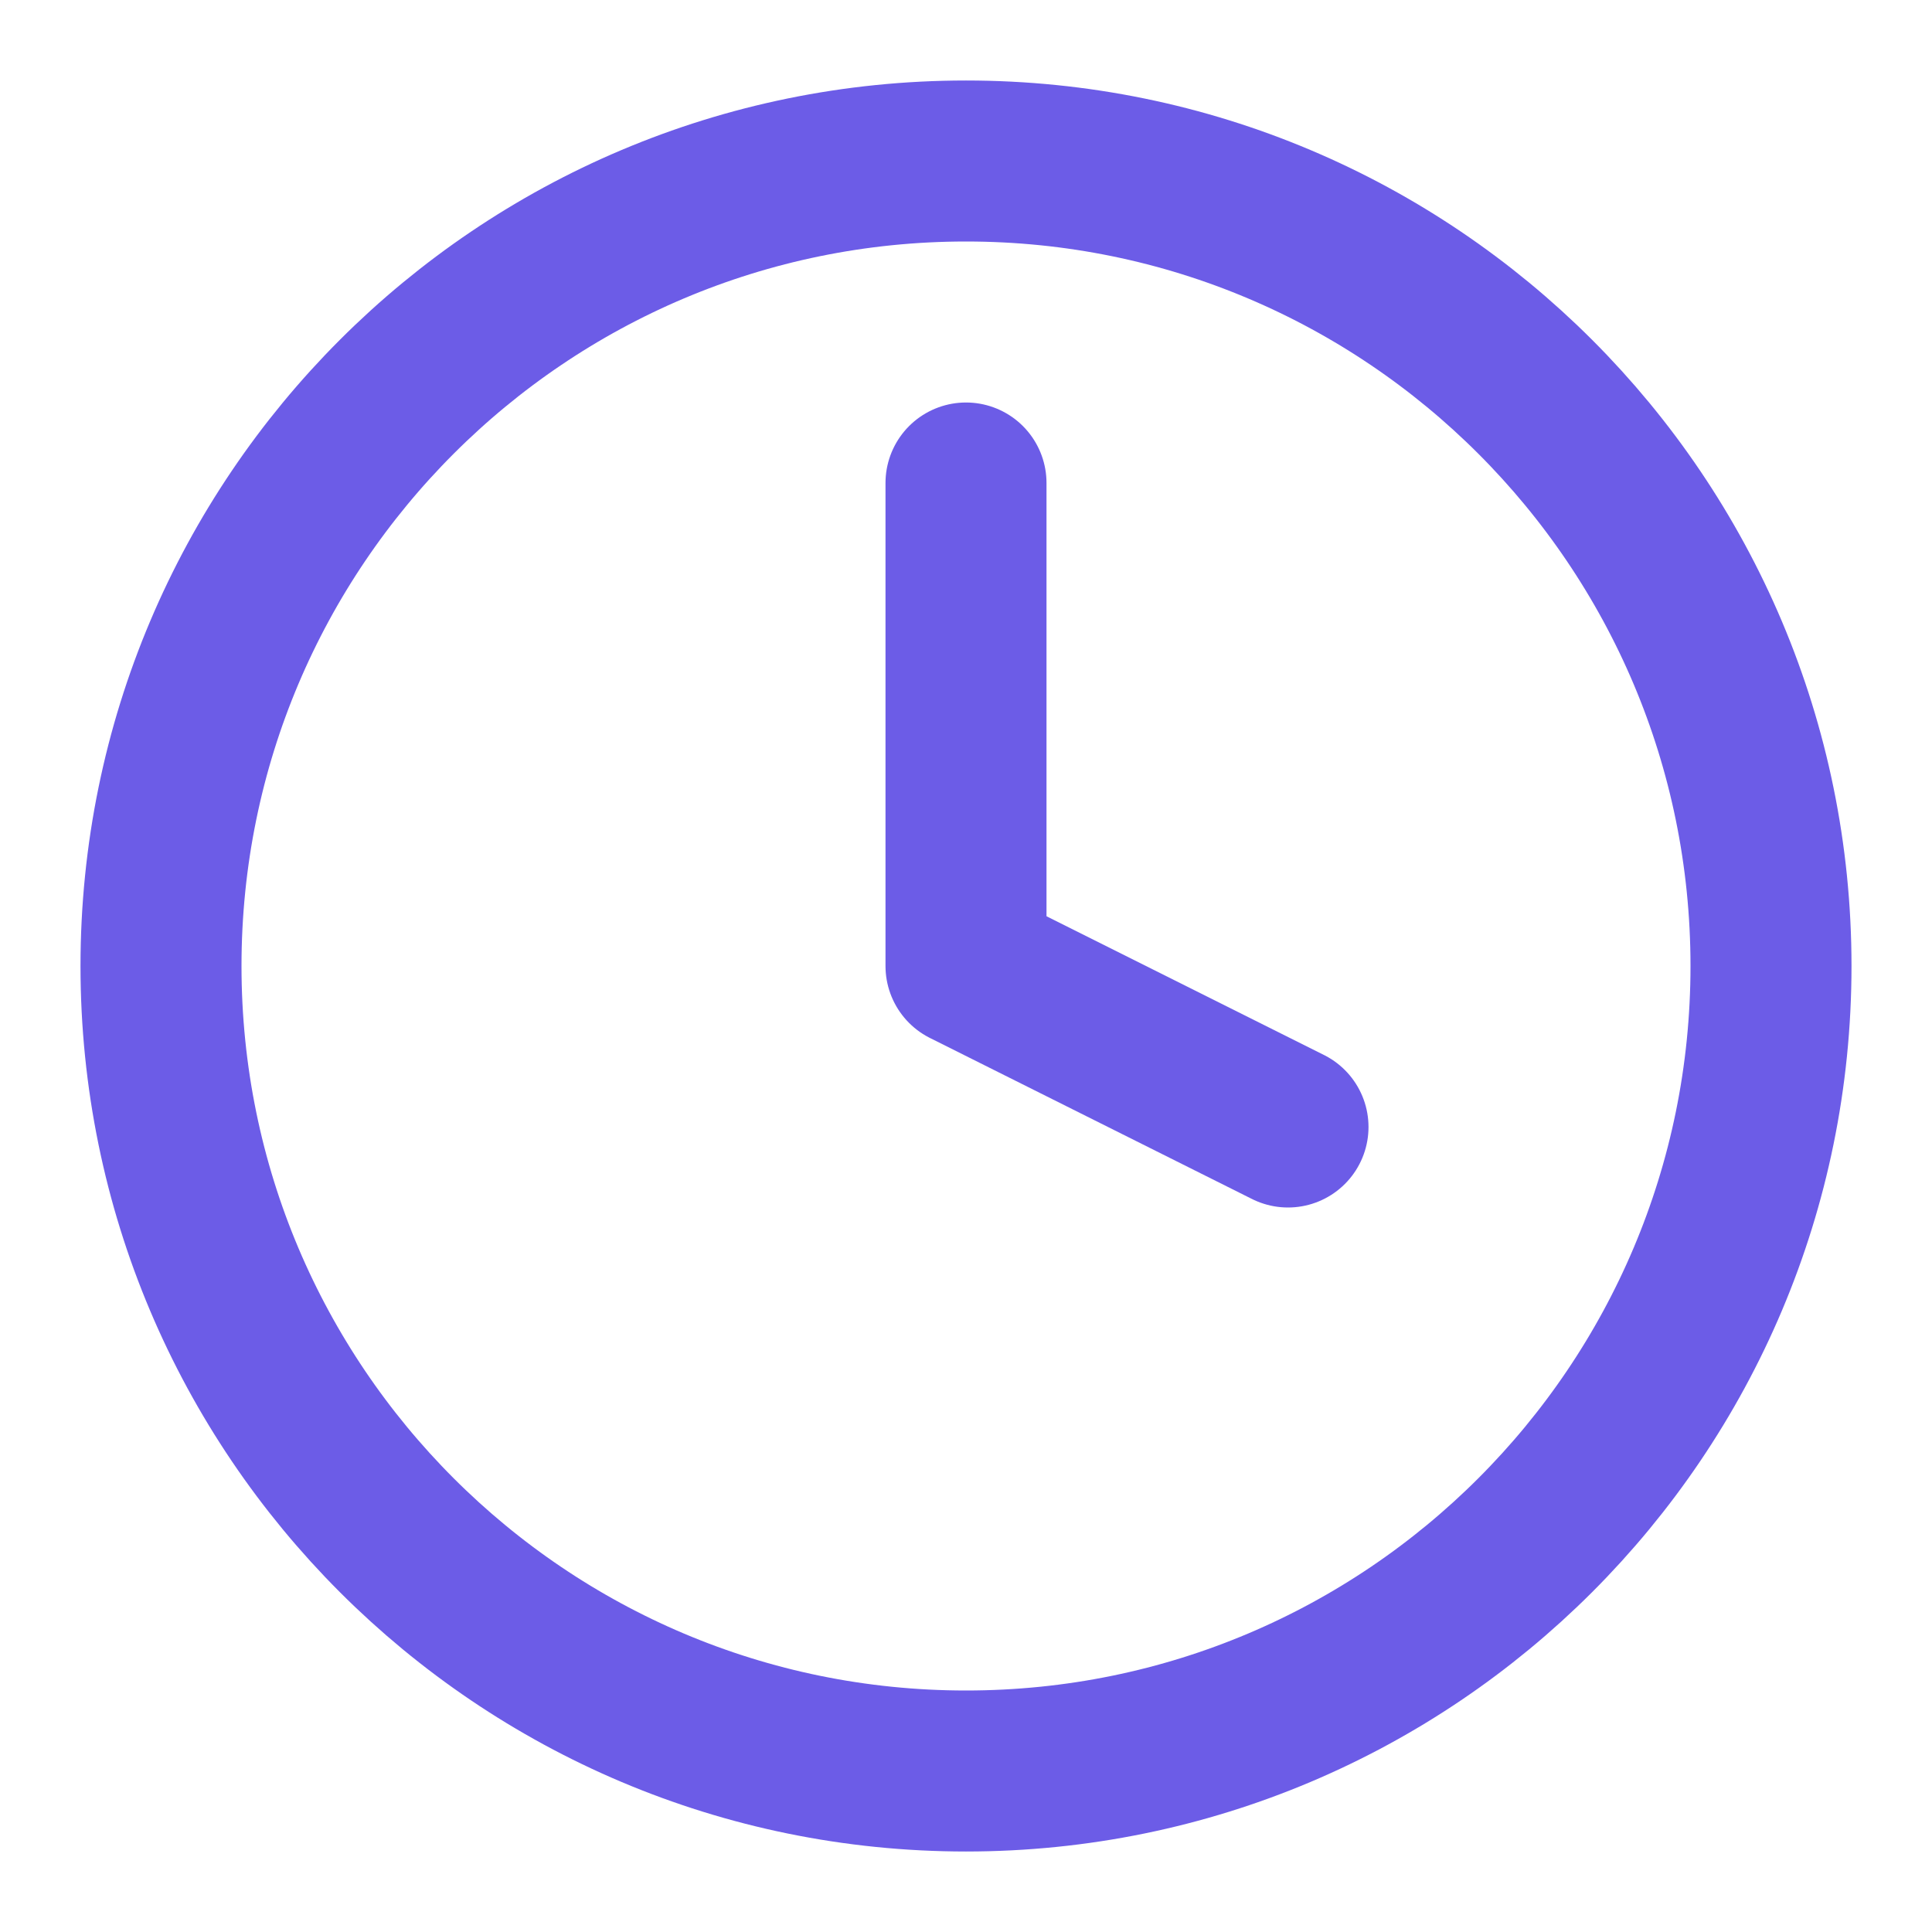
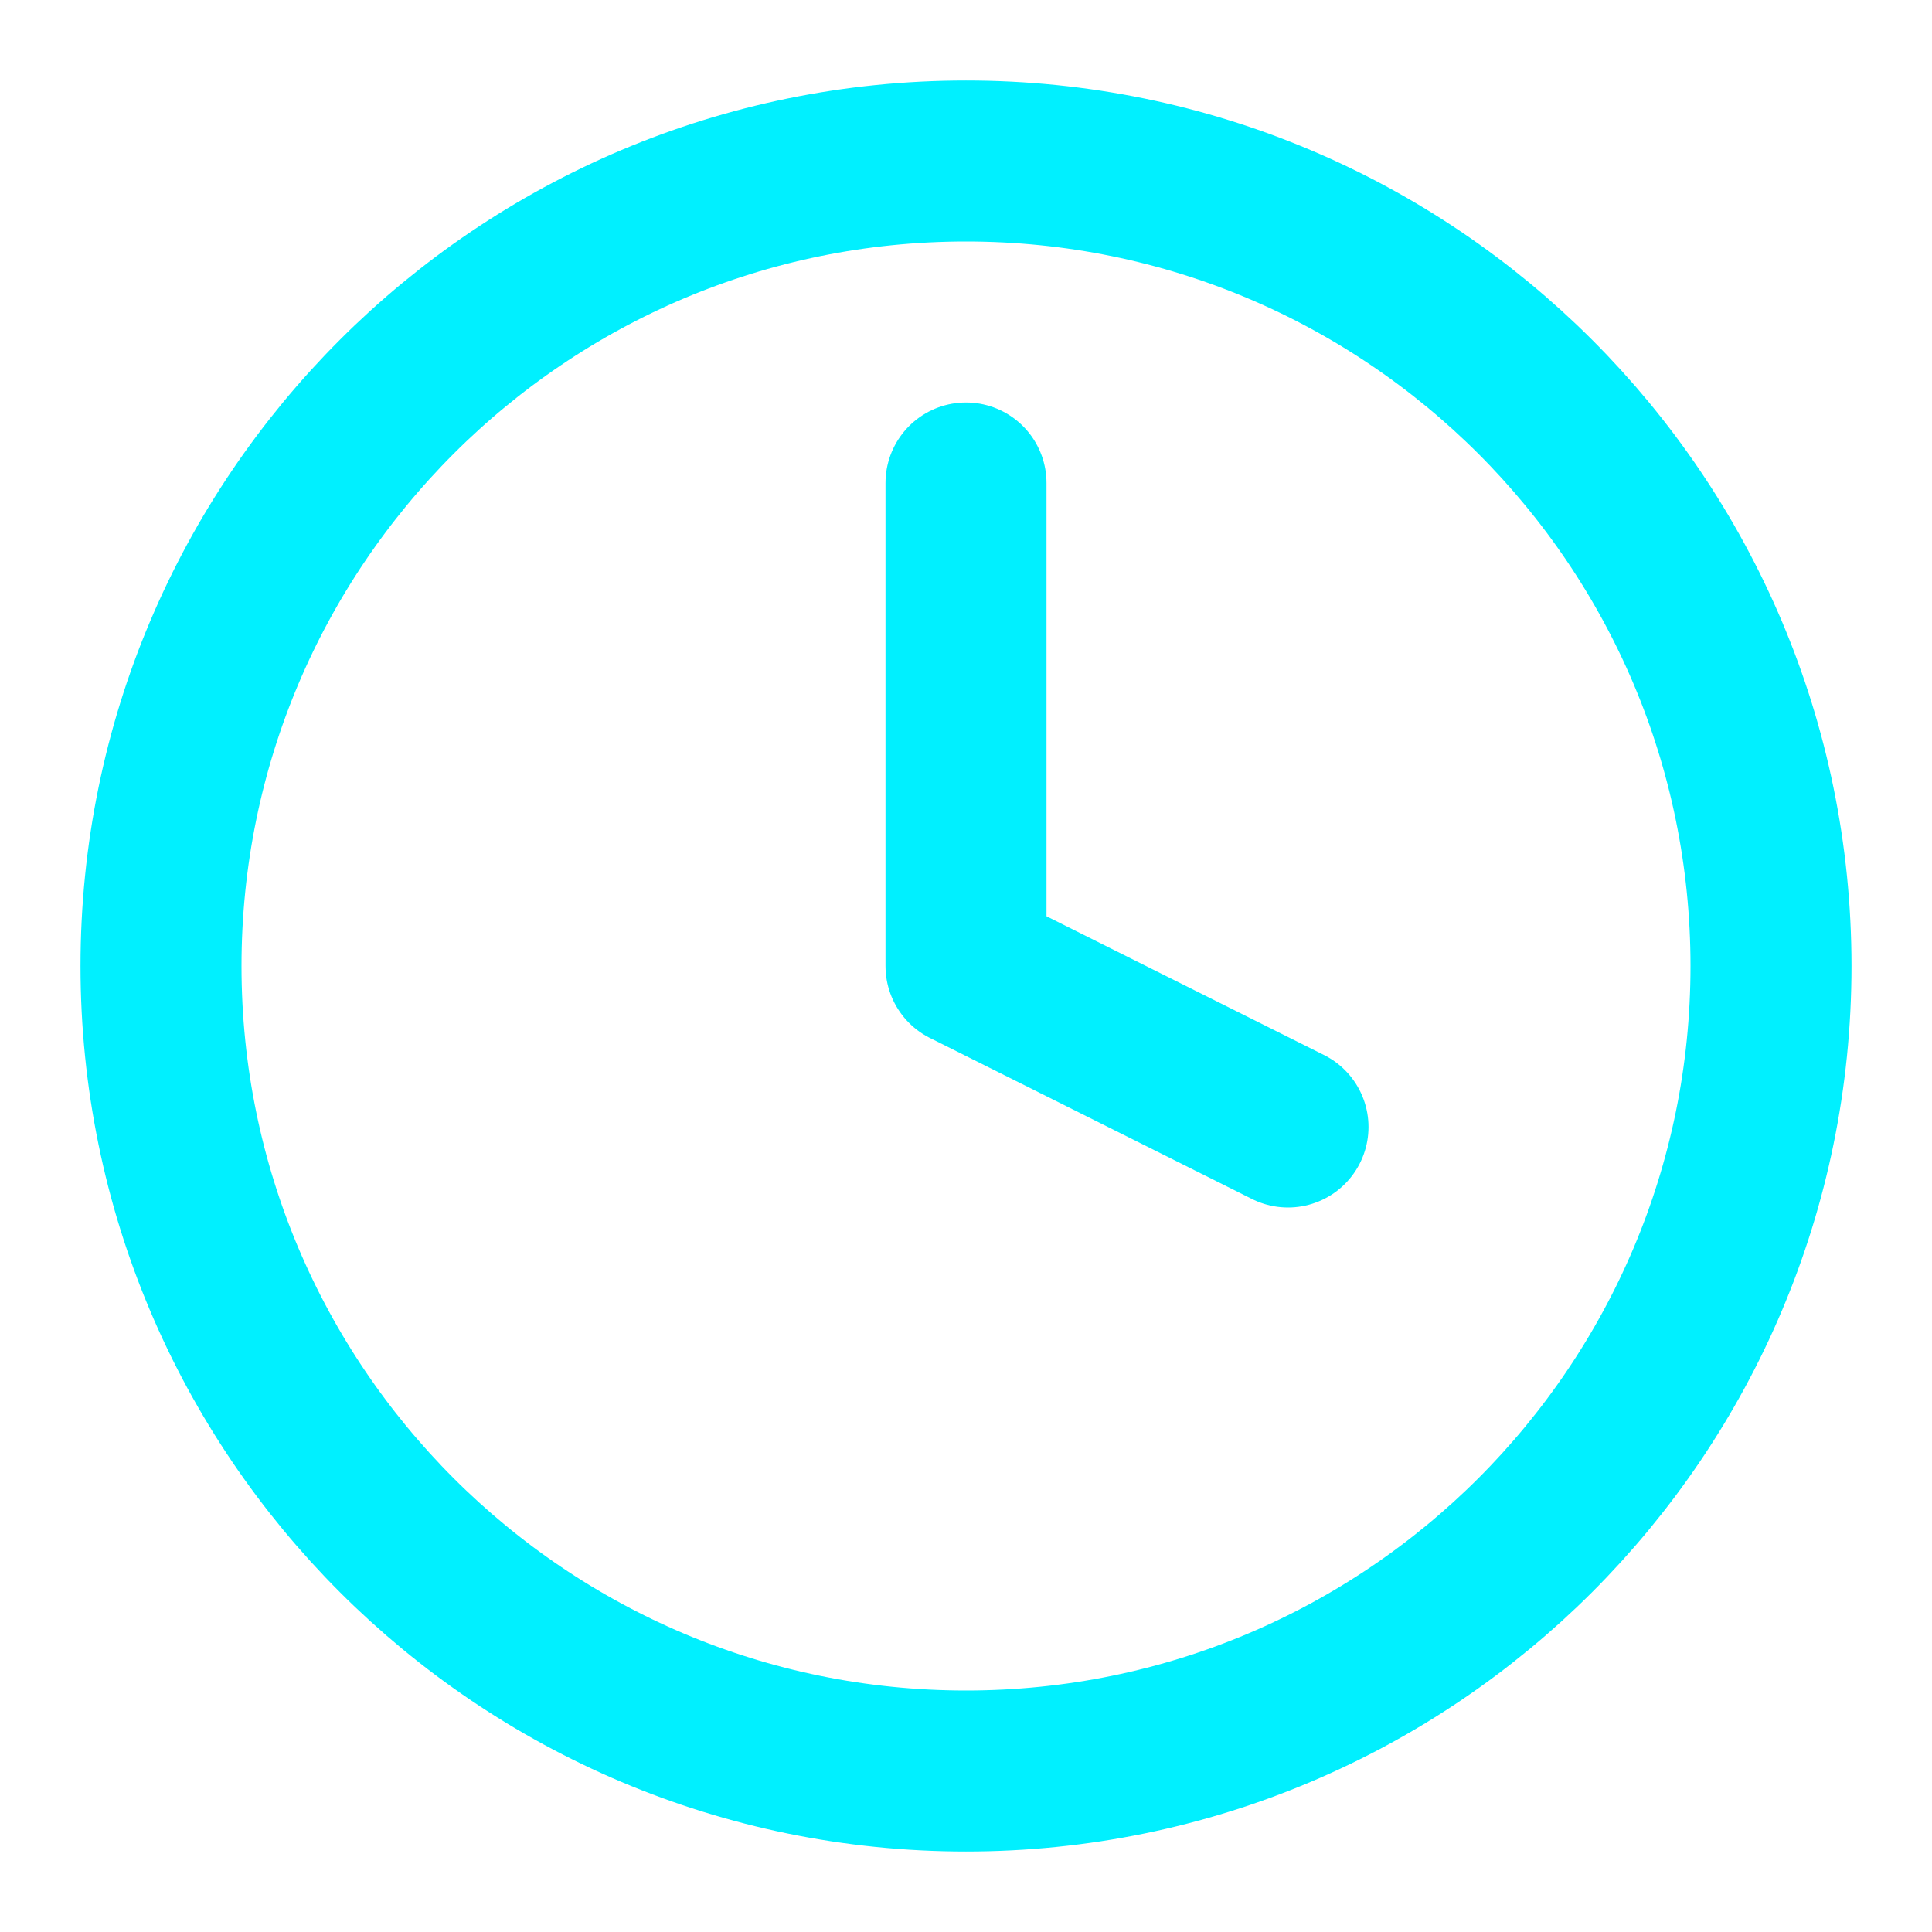
- <svg xmlns="http://www.w3.org/2000/svg" width="24" height="24" viewBox="0 0 24 24" fill="none" stroke="#6c5ce7" stroke-width="2" stroke-linecap="round" stroke-linejoin="round">
+ <svg xmlns="http://www.w3.org/2000/svg" width="24" height="24" viewBox="0 0 24 24" fill="none" stroke="#00f0ff" stroke-width="2" stroke-linecap="round" stroke-linejoin="round">
  <circle cx="12" cy="12" r="10" />
  <polyline points="12 6 12 12 16 14" />
</svg>
